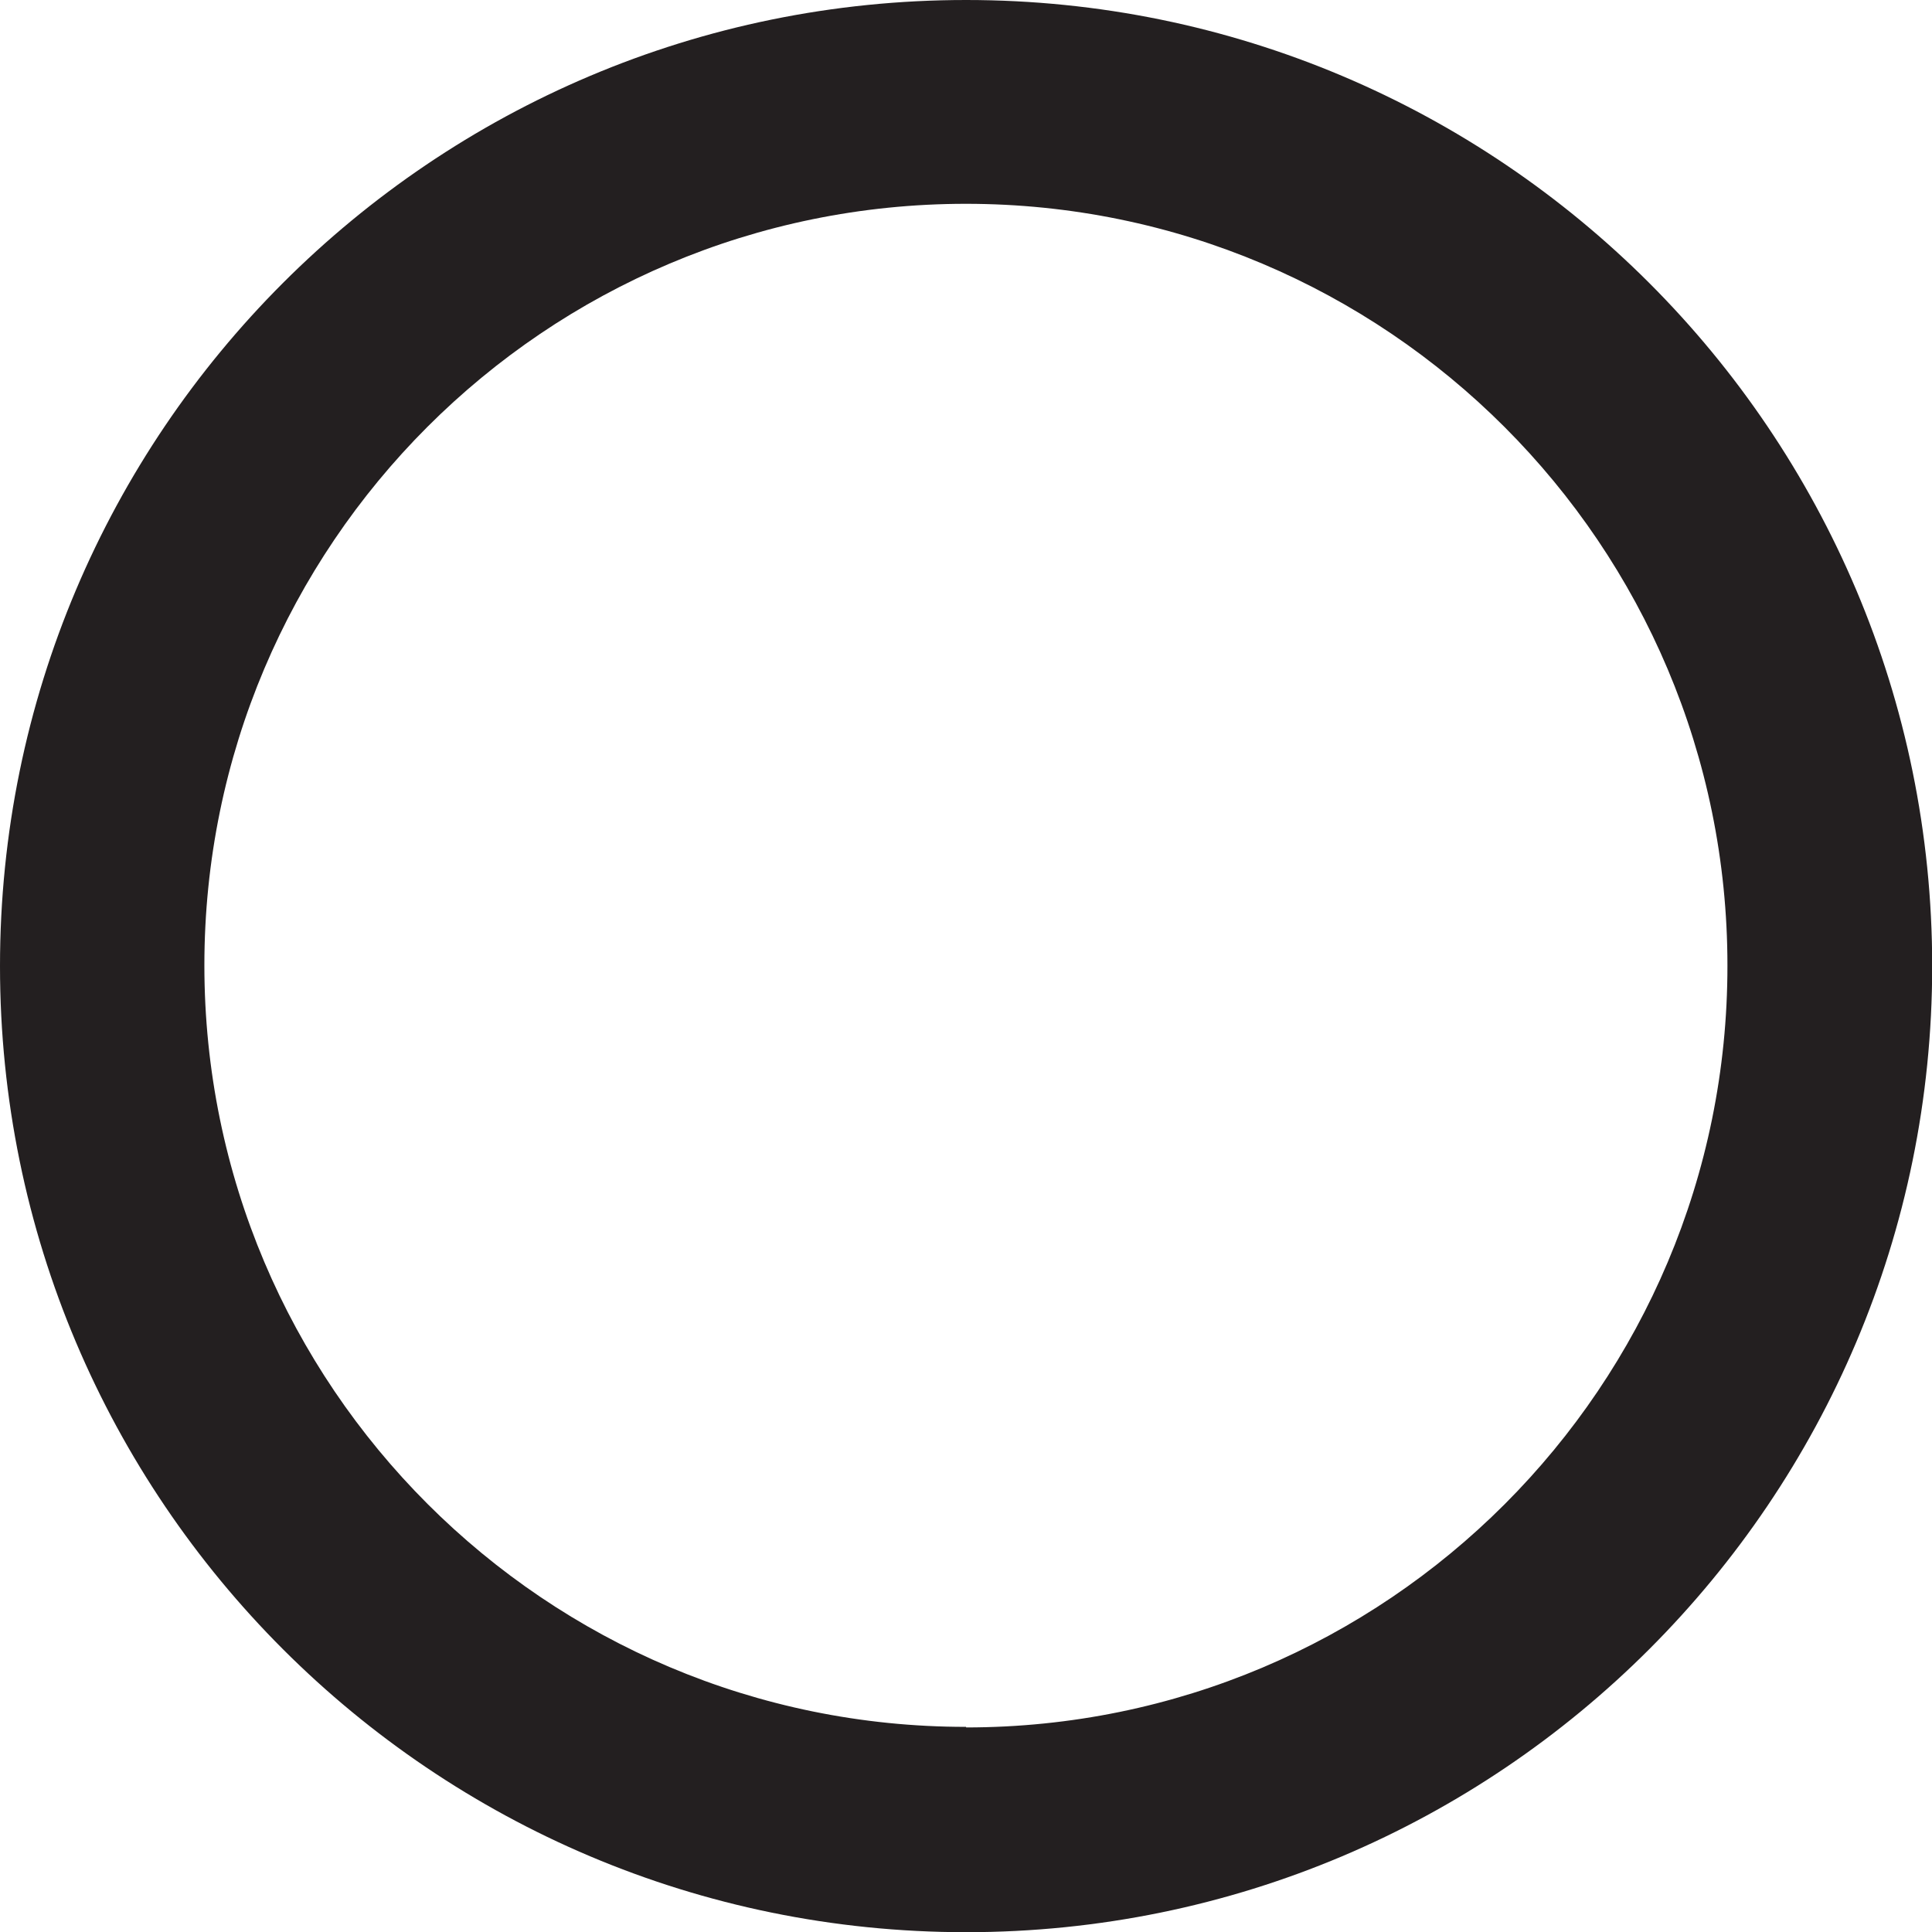
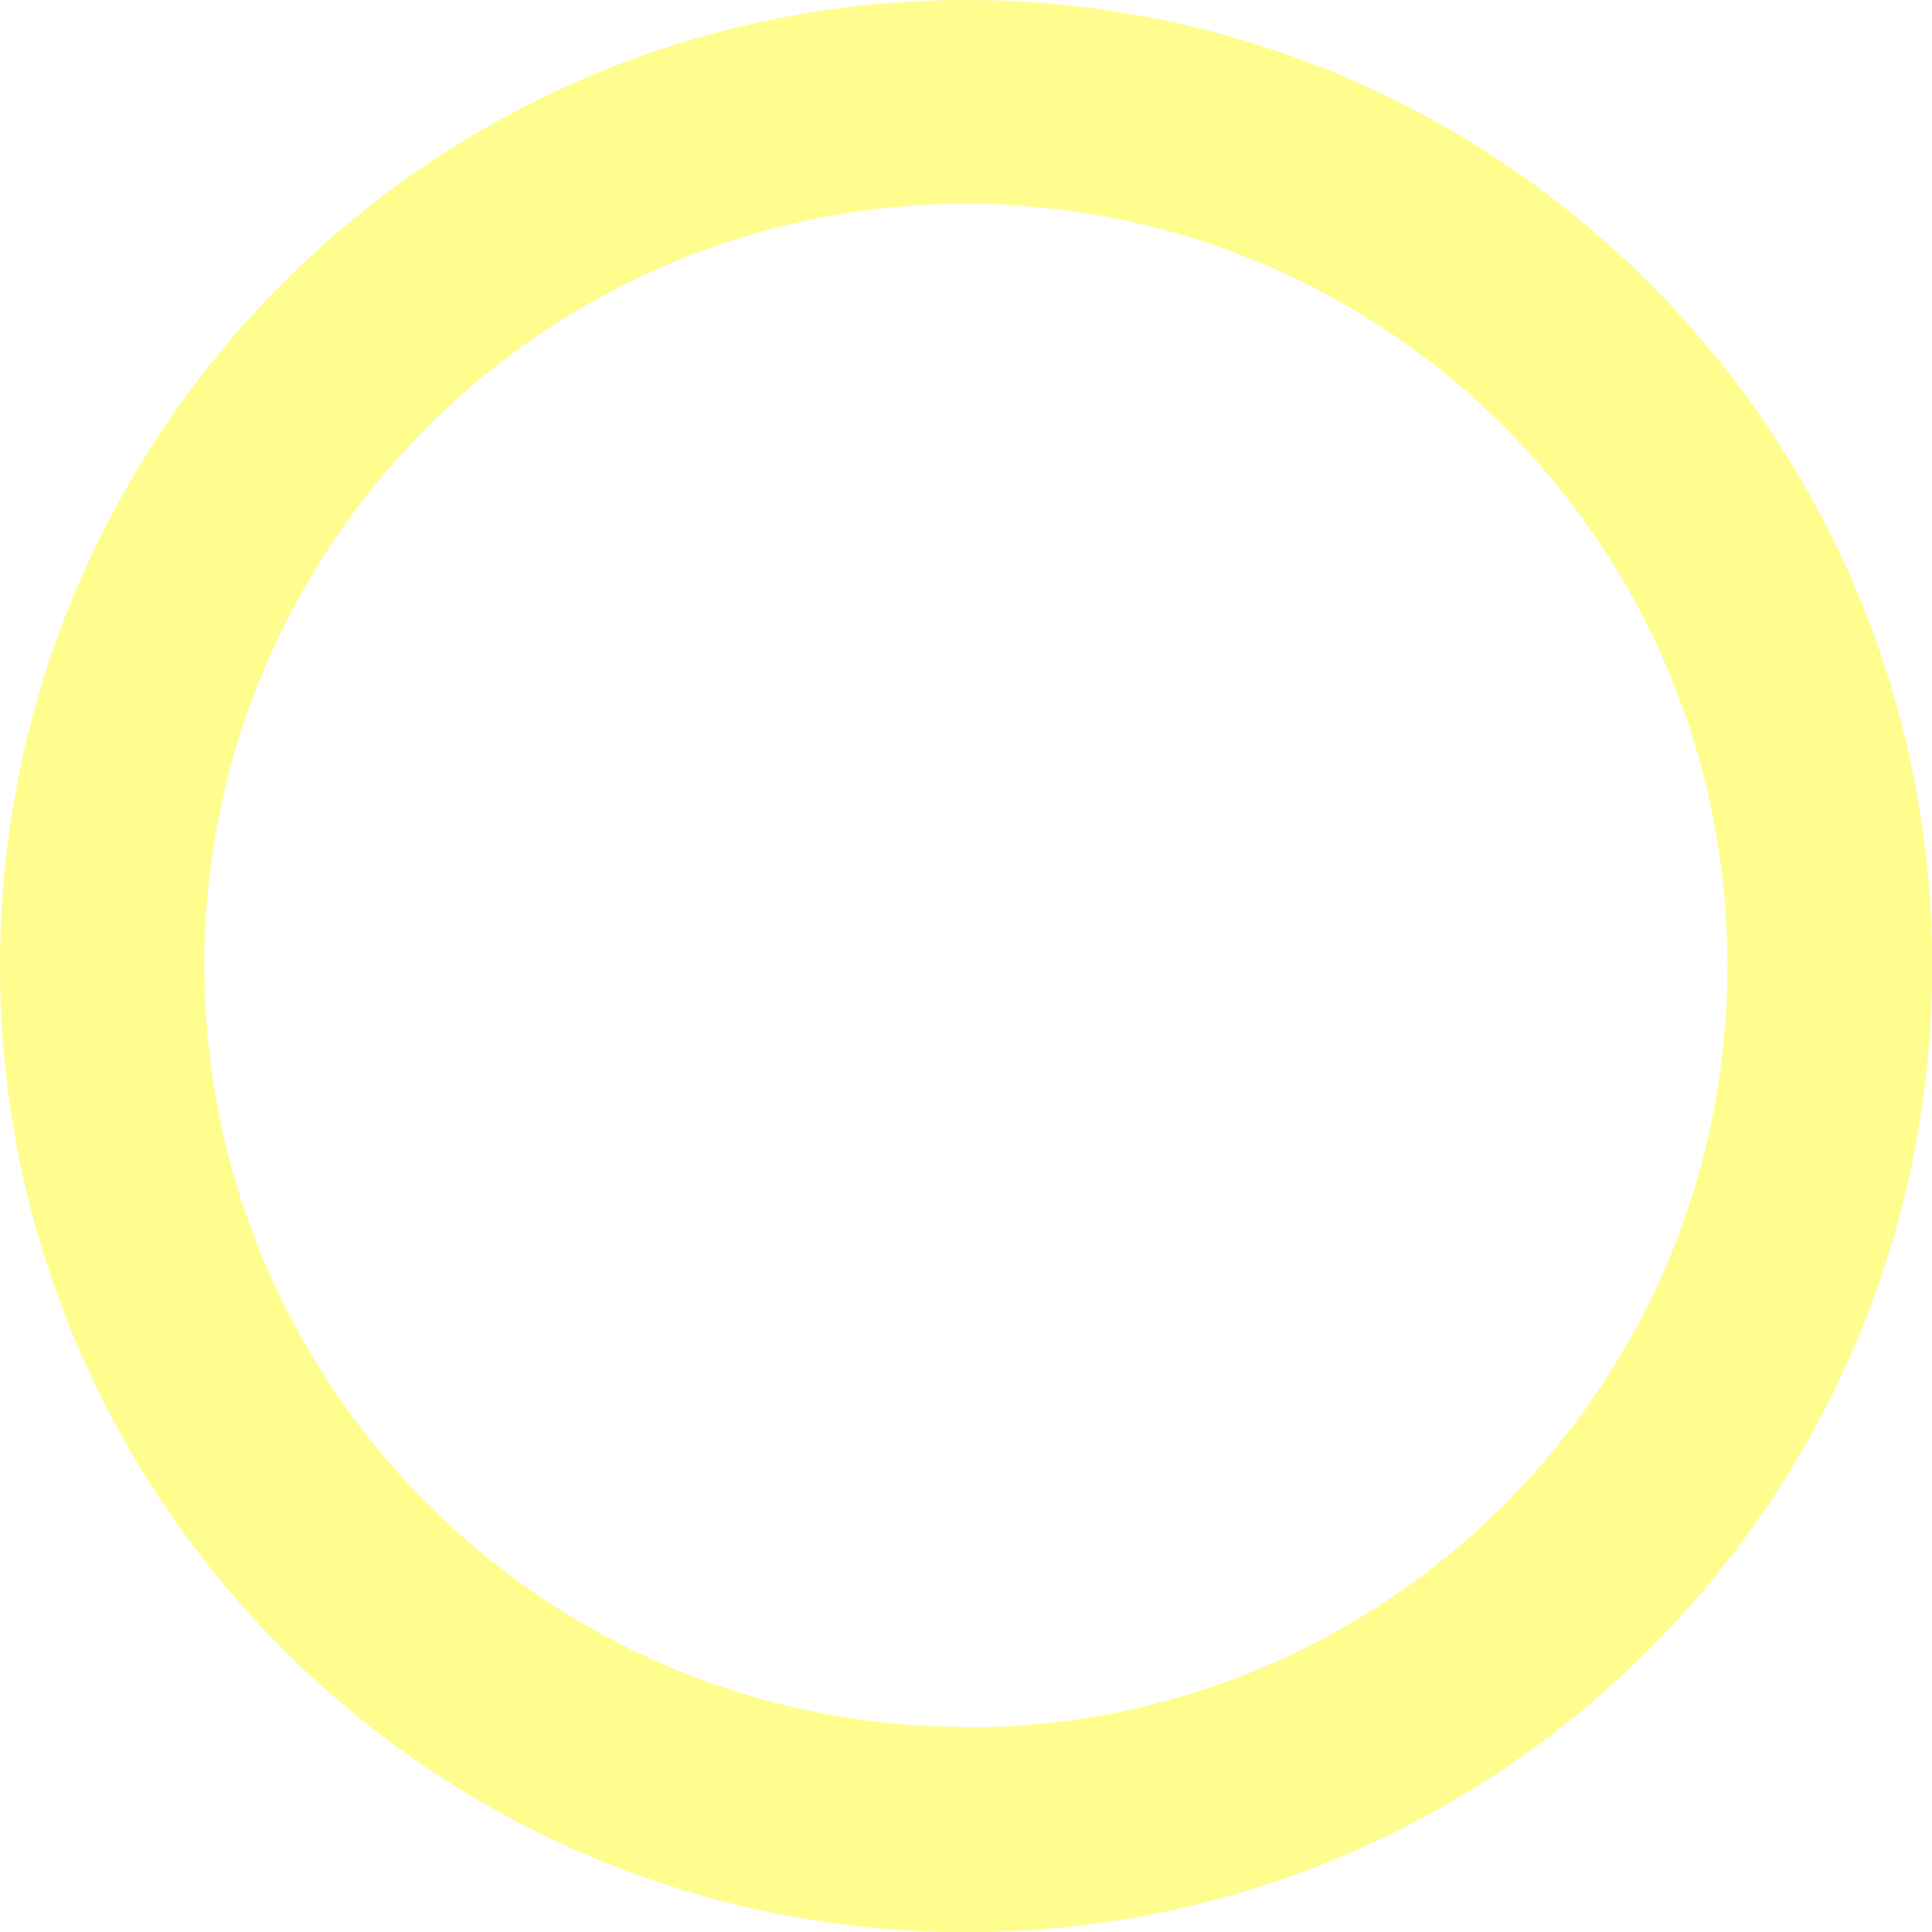
<svg xmlns="http://www.w3.org/2000/svg" id="Layer_1" data-name="Layer 1" viewBox="0 0 101.81 101.81">
  <defs>
-     <style>.cls-1{fill:#231f20;}</style>
+     <style>.cls-1{fill:#FFFD8E;}</style>
  </defs>
  <path class="cls-1" d="M64,11.26a50.91,50.91,0,1,0,50.91,50.91A50.91,50.91,0,0,0,64,11.26Zm0,91a40.13,40.13,0,1,1,40.12-40.12A40.12,40.12,0,0,1,64,102.29Z" transform="translate(-13.09 -11.26)" />
</svg>
